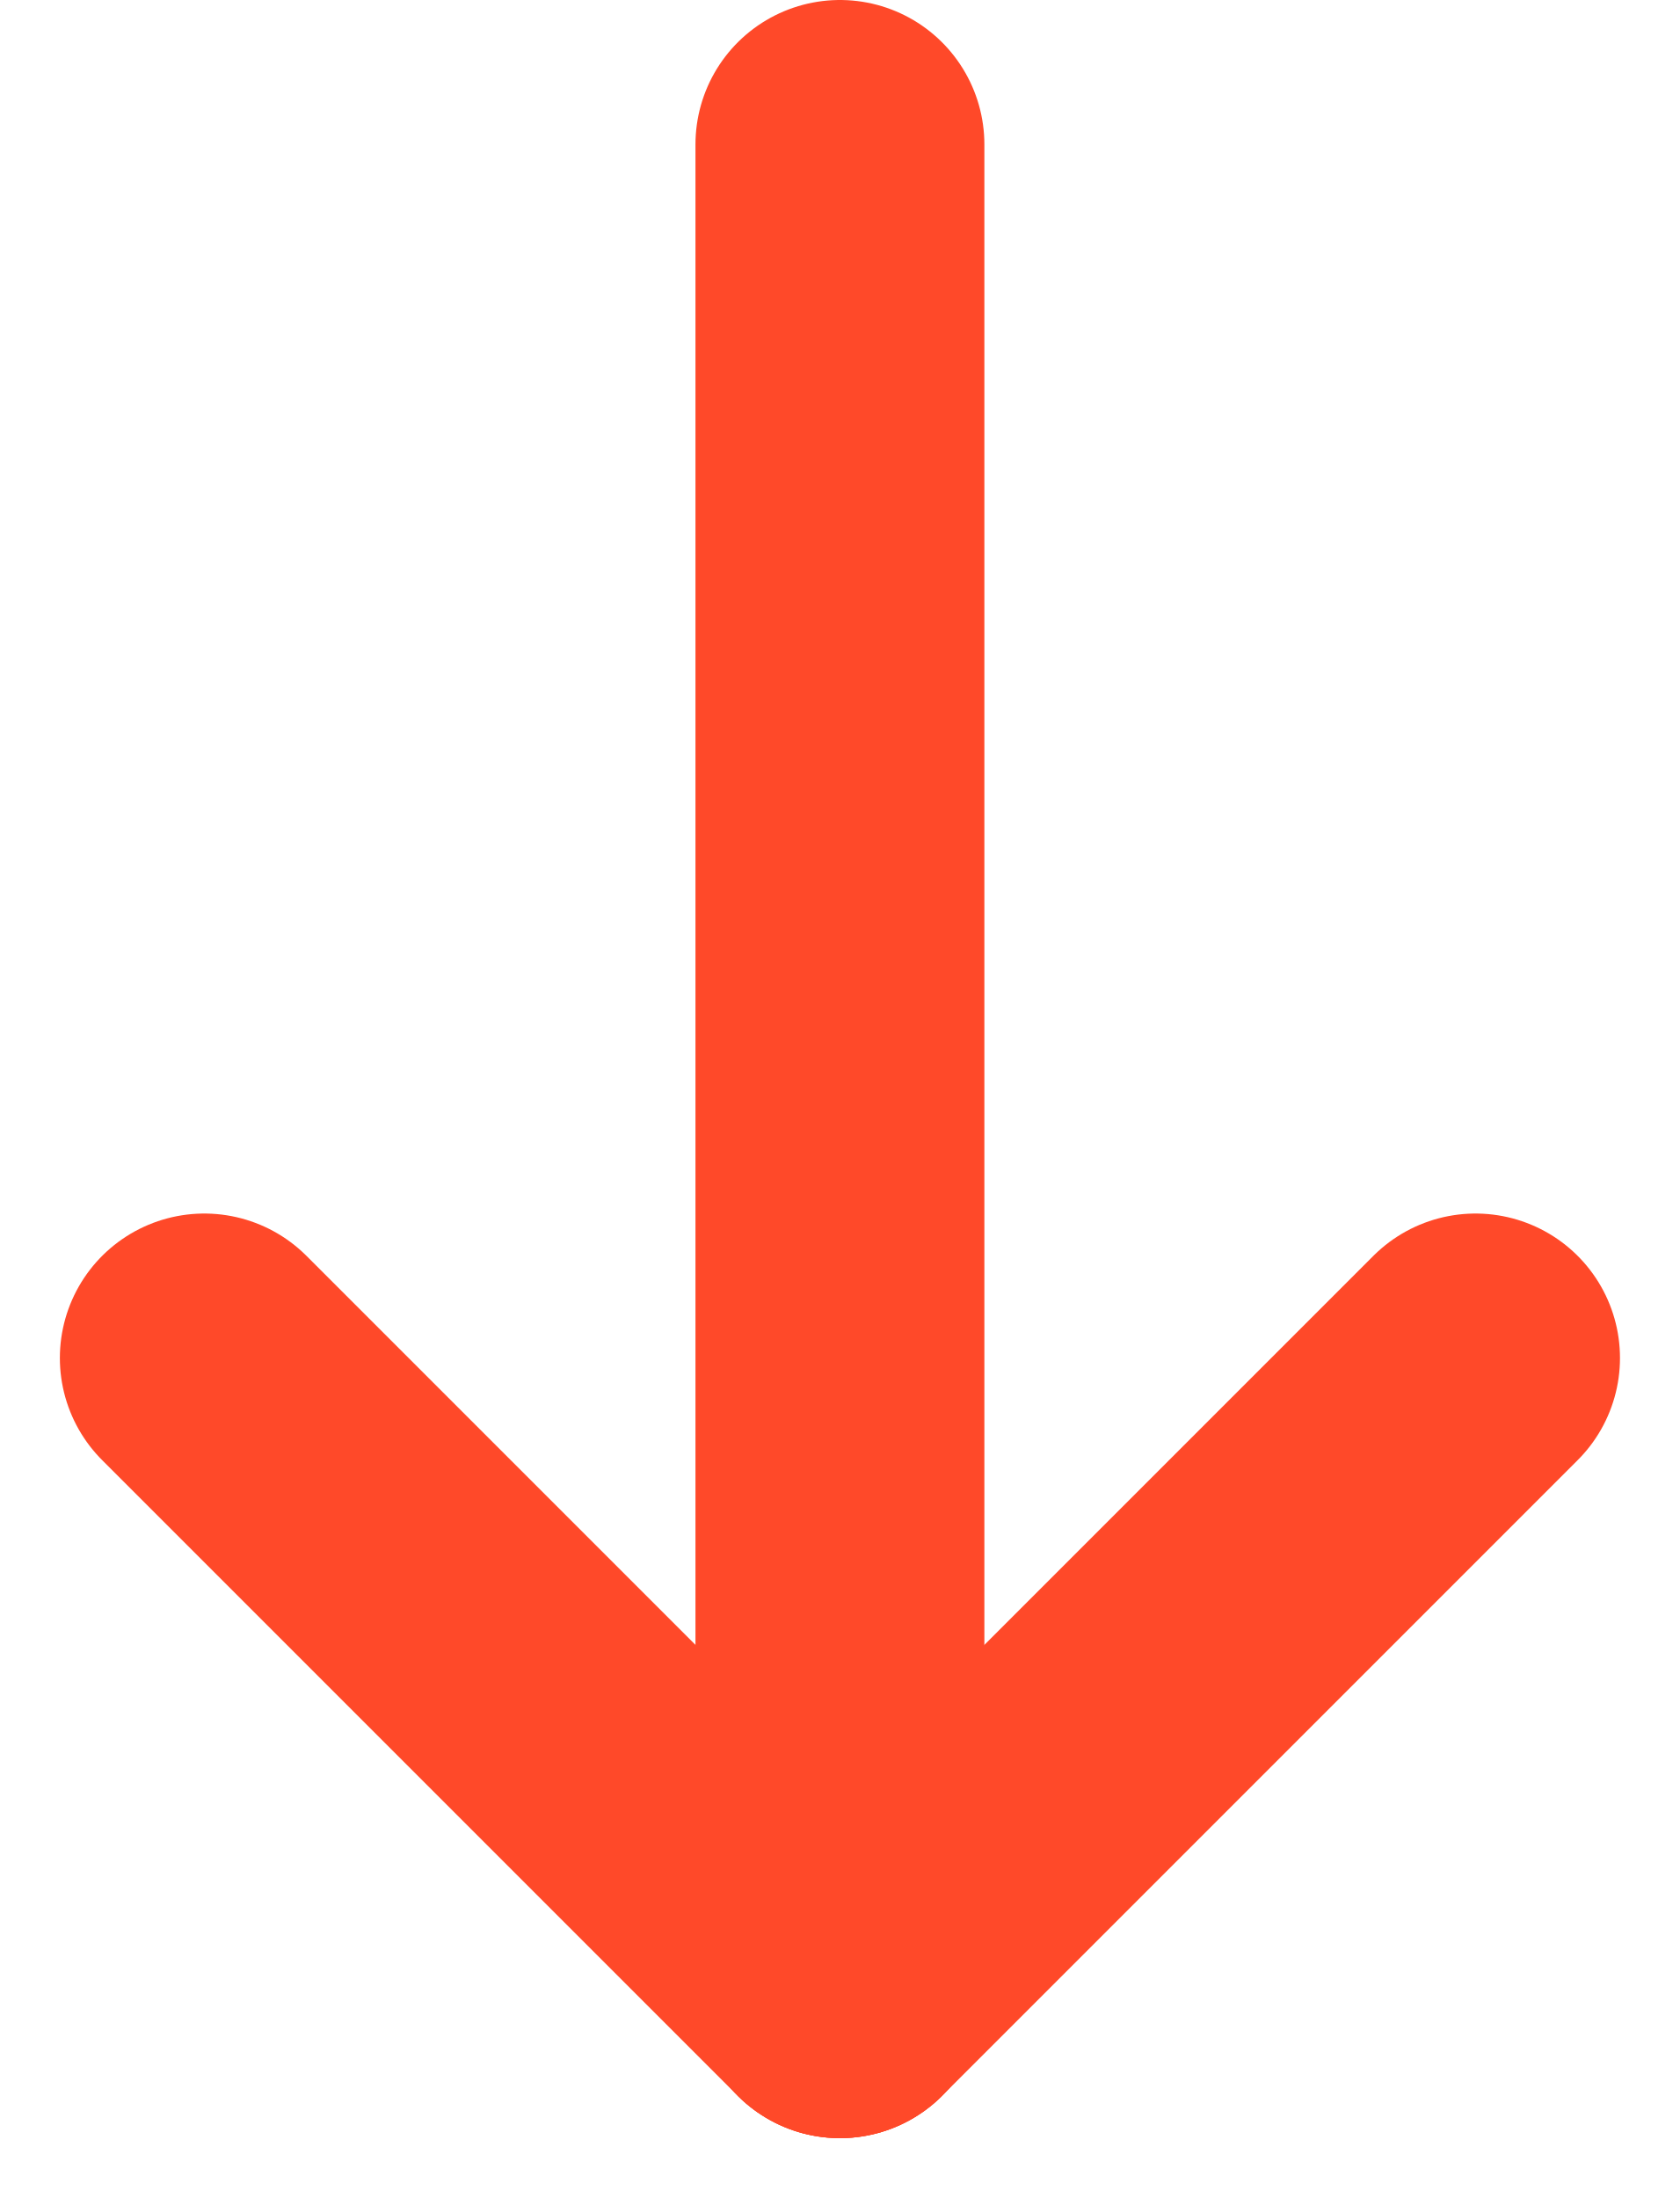
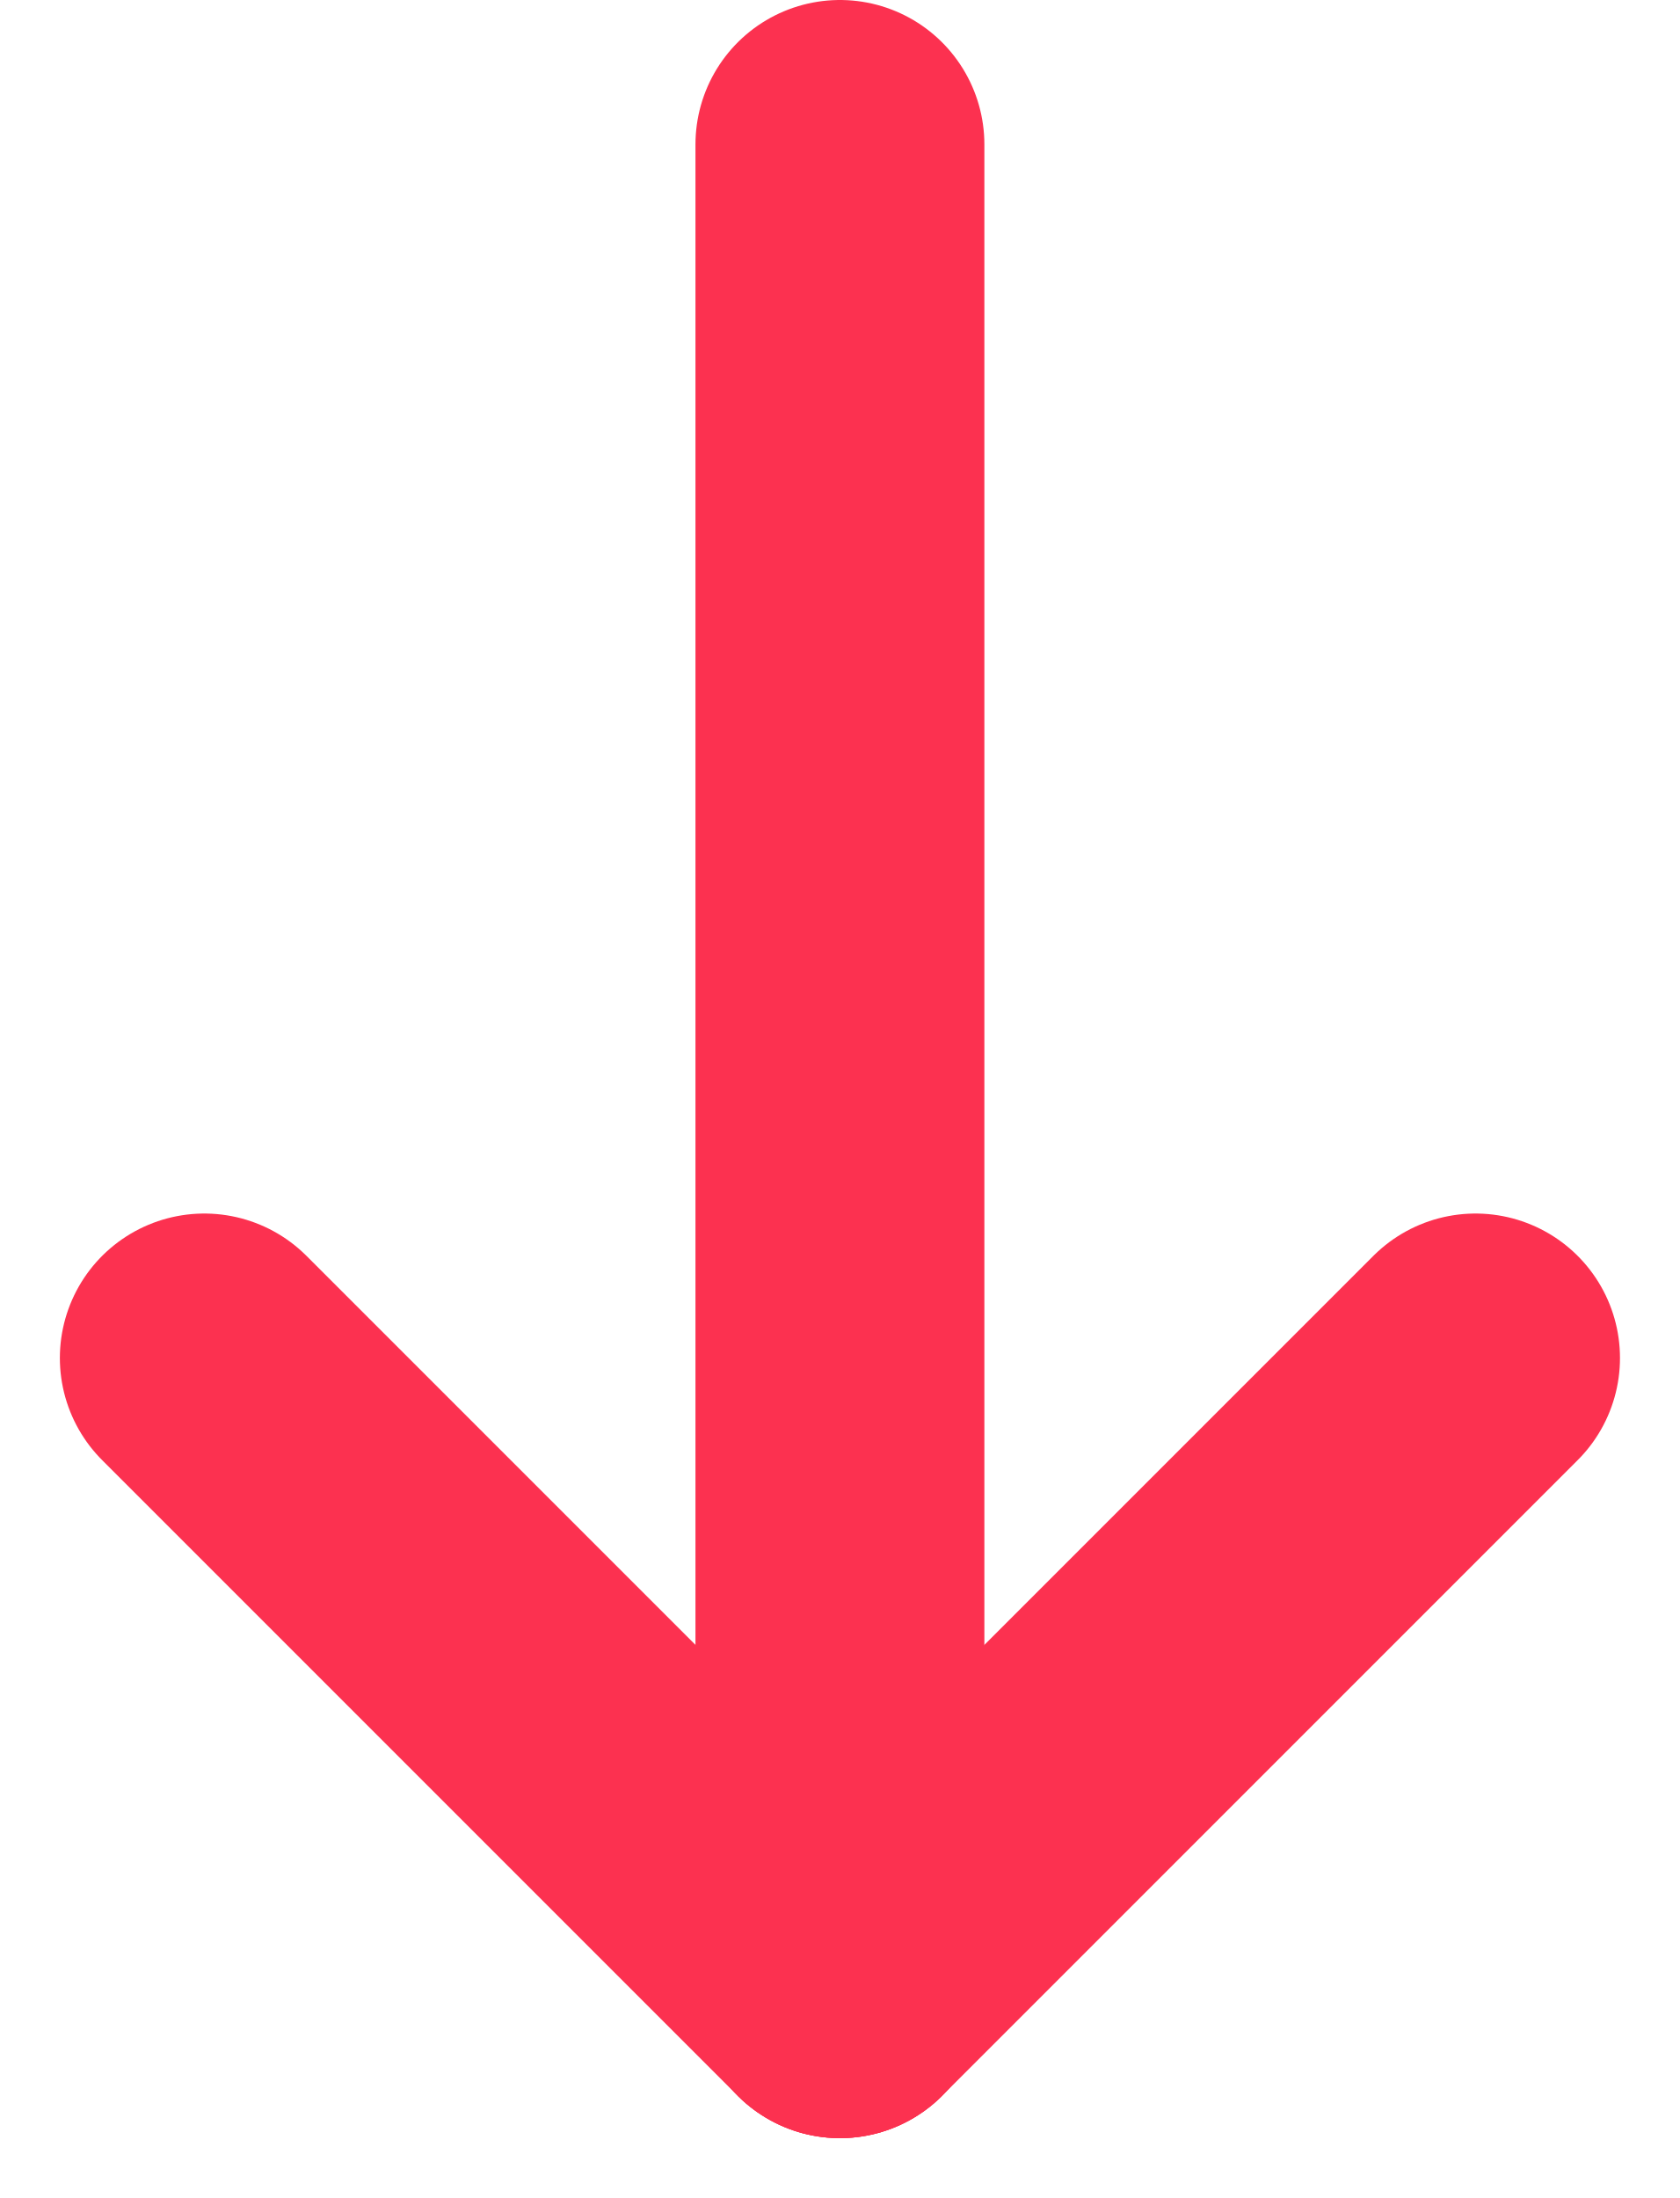
<svg xmlns="http://www.w3.org/2000/svg" width="29.071" height="38.036" viewBox="0 0 29.071 38.036">
  <g id="Group_1" data-name="Group 1" transform="translate(-10.964 -9)">
-     <line id="Line_1" data-name="Line 1" y2="32" transform="translate(25.5 11.5)" fill="none" stroke="#ff4929" stroke-linecap="round" stroke-width="5" />
-     <line id="Line_2" data-name="Line 2" x1="11" y2="11" transform="translate(25.5 32.5)" fill="none" stroke="#ff4929" stroke-linecap="round" stroke-width="5" />
-     <line id="Line_3" data-name="Line 3" x2="11" y2="11" transform="translate(14.5 32.5)" fill="none" stroke="#ff4929" stroke-linecap="round" stroke-width="5" />
+     <line id="Line_1" data-name="Line 1" y2="32" transform="translate(25.5 11.5)" fill="none" stroke="#FC3150" stroke-linecap="round" stroke-width="5" />
+     <line id="Line_2" data-name="Line 2" x1="11" y2="11" transform="translate(25.5 32.5)" fill="none" stroke="#FC3150" stroke-linecap="round" stroke-width="5" />
+     <line id="Line_3" data-name="Line 3" x2="11" y2="11" transform="translate(14.5 32.5)" fill="none" stroke="#FC3150" stroke-linecap="round" stroke-width="5" />
  </g>
</svg>
